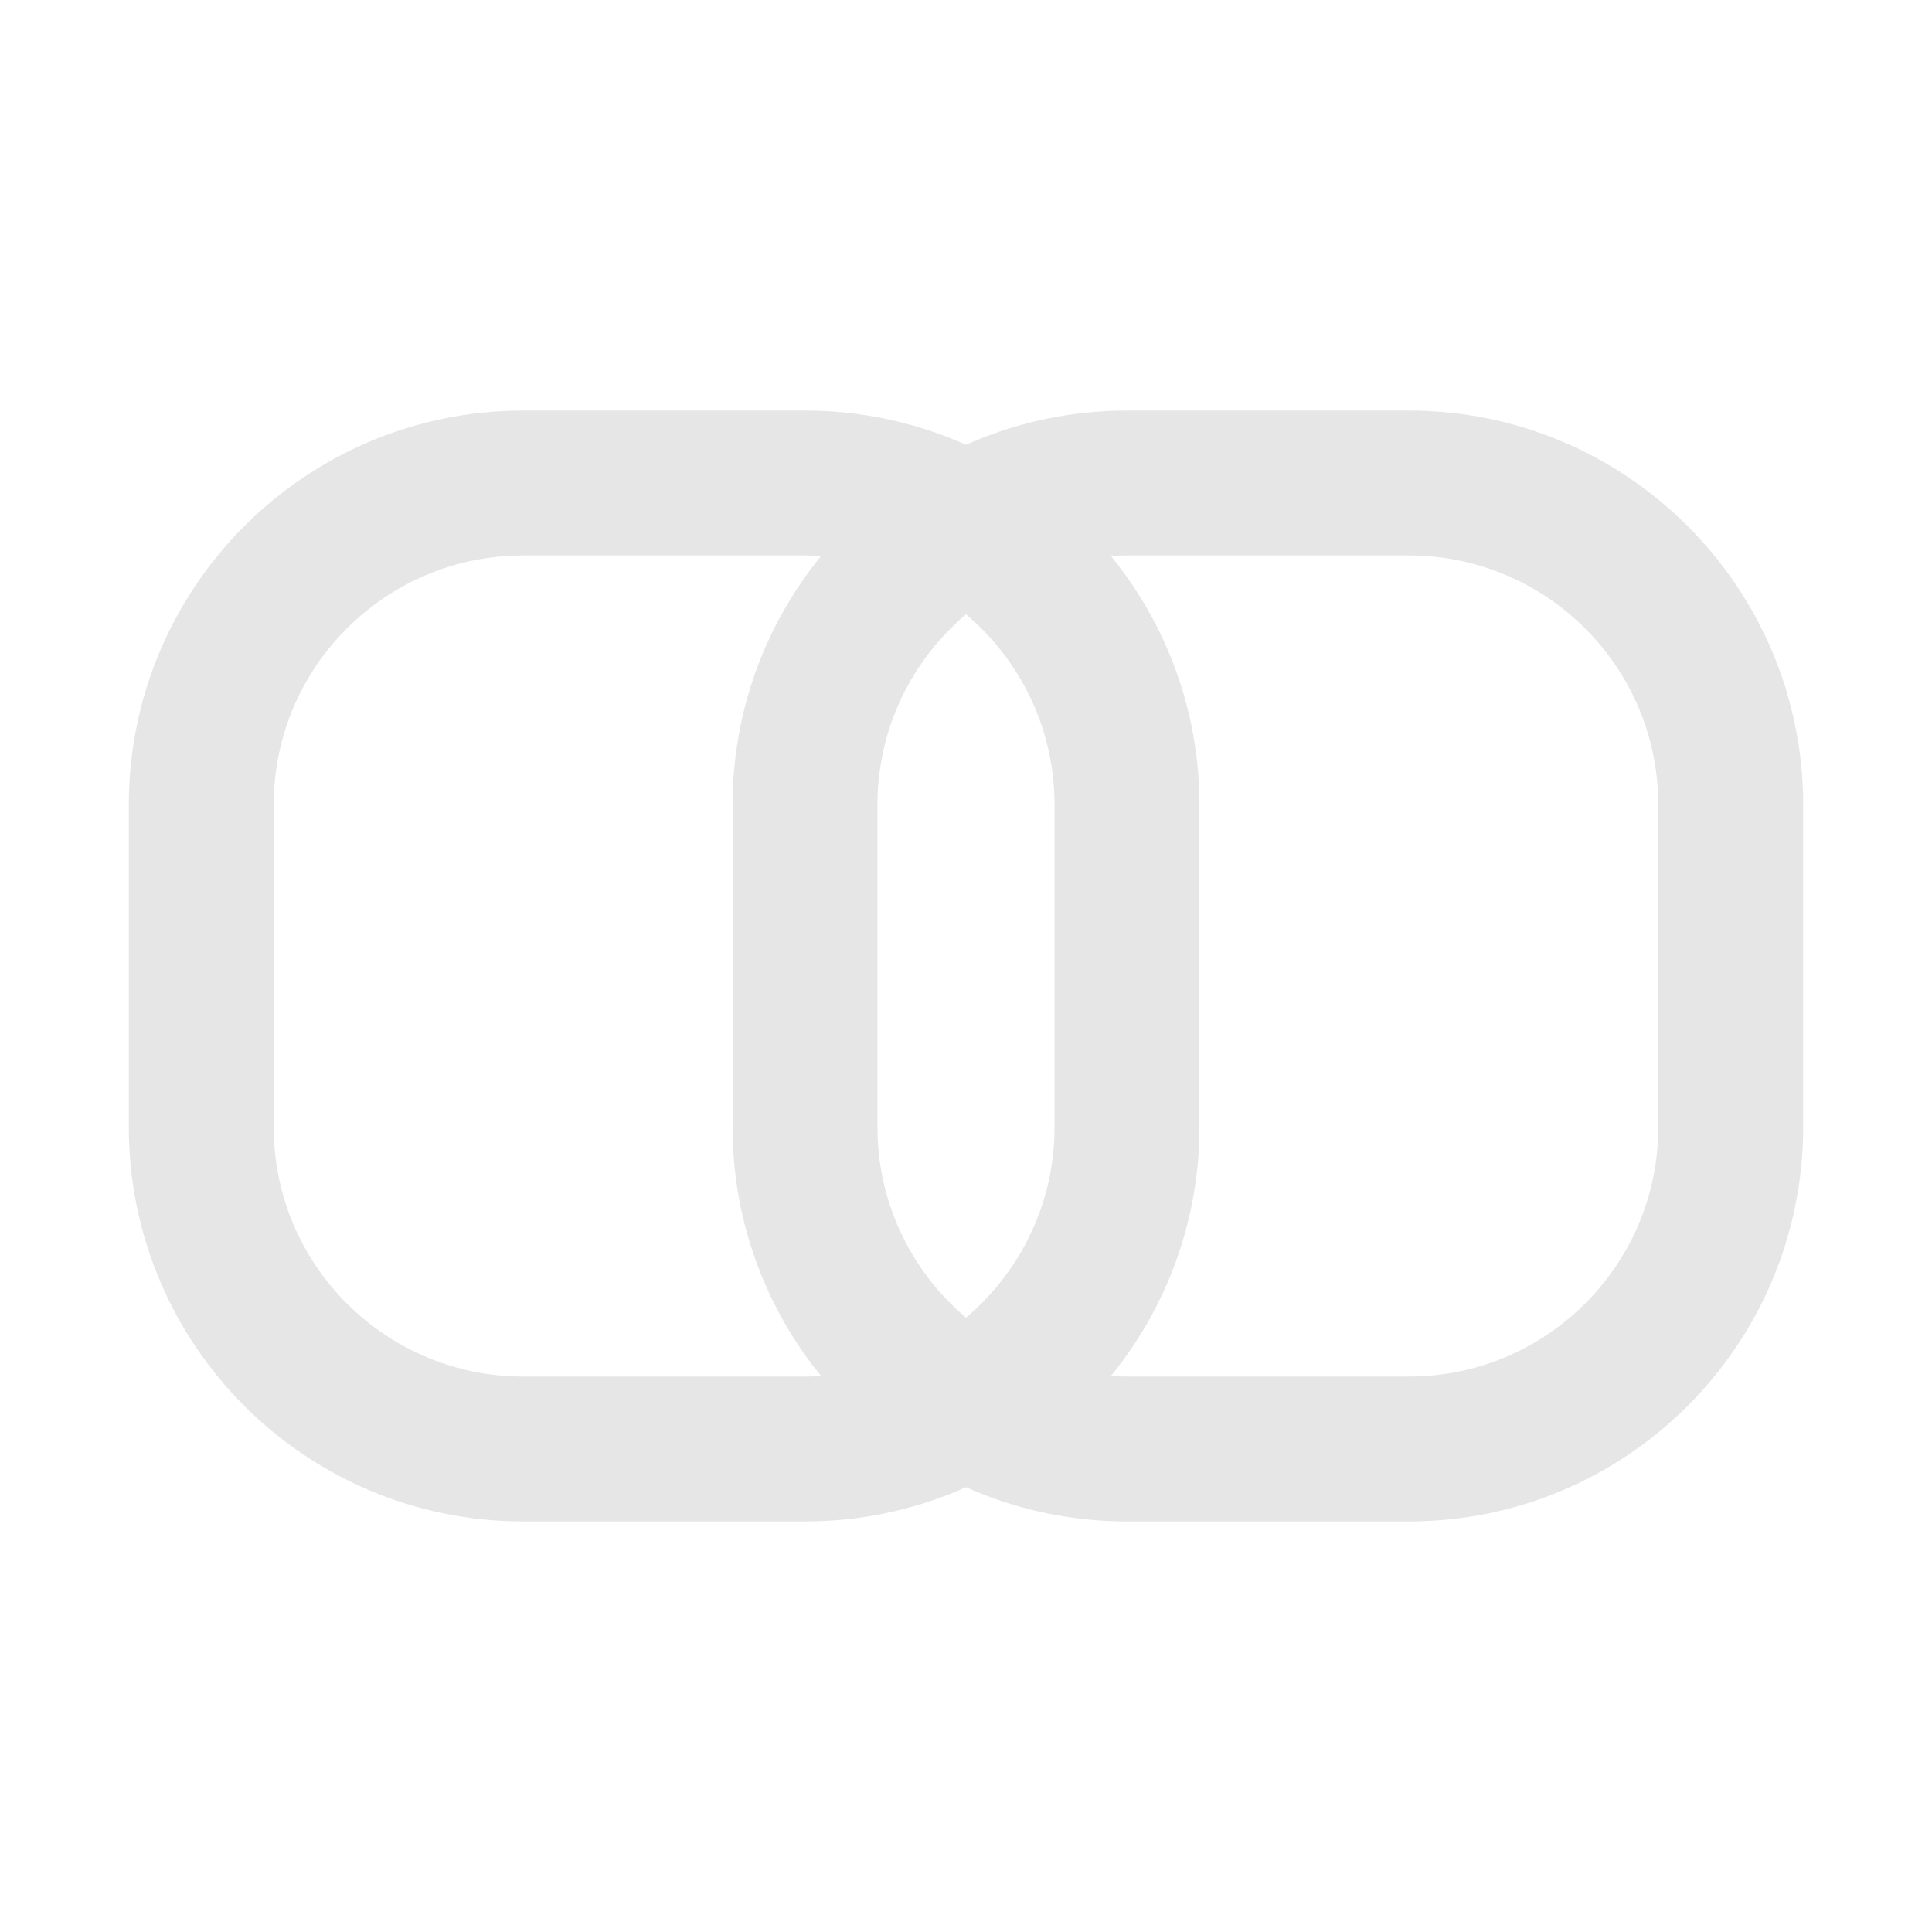
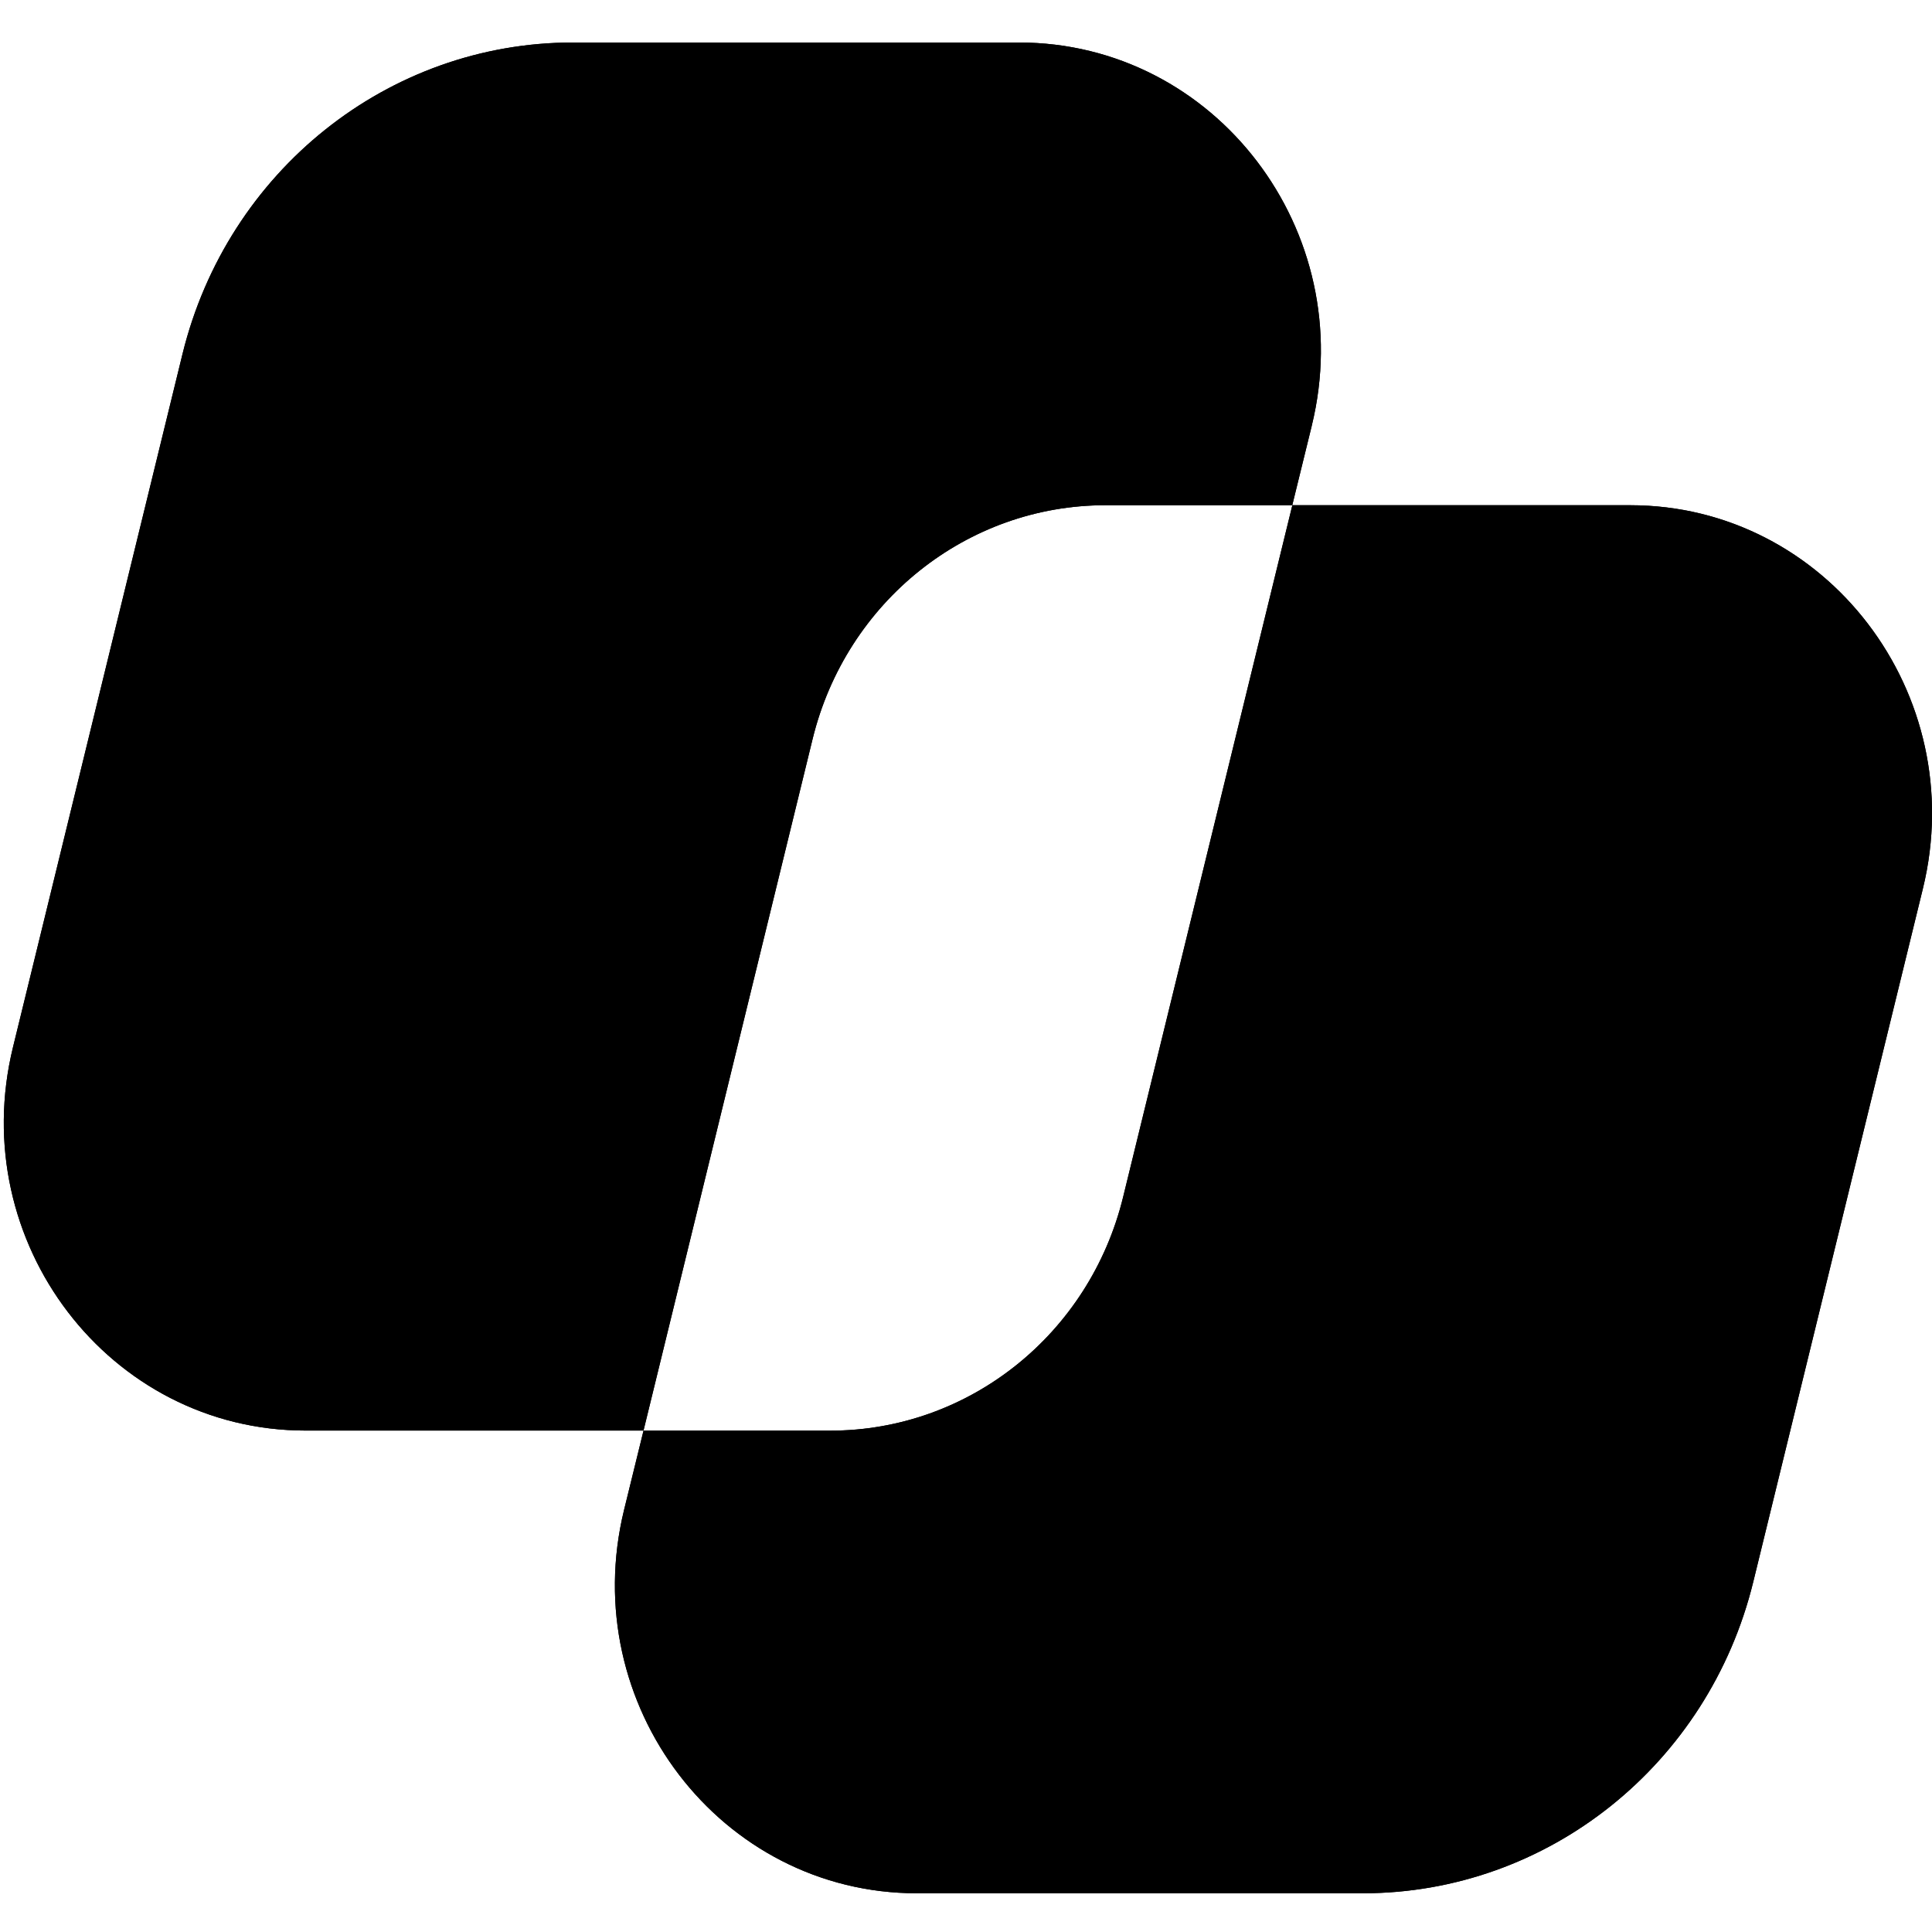
- <svg xmlns="http://www.w3.org/2000/svg" viewBox="0 0 24 24" fill="none" stroke="#e6e6e6" stroke-width="1.8">
-   <rect x="2.5" y="6" width="11.5" height="12" rx="4" />
-   <rect x="10" y="6" width="11.5" height="12" rx="4" />
+ <svg xmlns="http://www.w3.org/2000/svg" fill="currentColor" fill-rule="evenodd" height="1em" style="flex:none;line-height:1" viewBox="0 0 24 24" width="1em">
+   <path d="M16.295 5.29l-0.242 0.986h-2.32c-1.721 0-3.22 1.197-3.638 2.902l-2.101 8.593H3.798c-2.44 0-4.229-2.342-3.637-4.761l2.106-8.612c0.557-2.274 2.556-3.87 4.85-3.87h5.54c2.44 0 4.23 2.343 3.638 4.761" />
+   <path d="M16.295 5.29l-0.242 0.986h-2.32c-1.721 0-3.22 1.197-3.638 2.902l-2.101 8.593H3.798c-2.44 0-4.229-2.342-3.637-4.761l2.106-8.612c0.557-2.274 2.556-3.87 4.85-3.87h5.54c2.44 0 4.23 2.343 3.638 4.761M7.752 18.758l0.242-0.986h2.321c1.72 0 3.22-1.197 3.637-2.903l2.102-8.593h4.196c2.439 0 4.228 2.343 3.637 4.762l-2.107 8.611c-0.556 2.274-2.555 3.87-4.85 3.87h-5.54c-2.44 0-4.229-2.342-3.638-4.761" />
+   <path d="M7.752 18.758l0.242-0.986h2.321c1.72 0 3.22-1.197 3.637-2.903l2.102-8.593h4.196c2.439 0 4.228 2.343 3.637 4.762l-2.107 8.611c-0.556 2.274-2.555 3.87-4.85 3.87h-5.54c-2.44 0-4.229-2.342-3.638-4.761" />
</svg>
